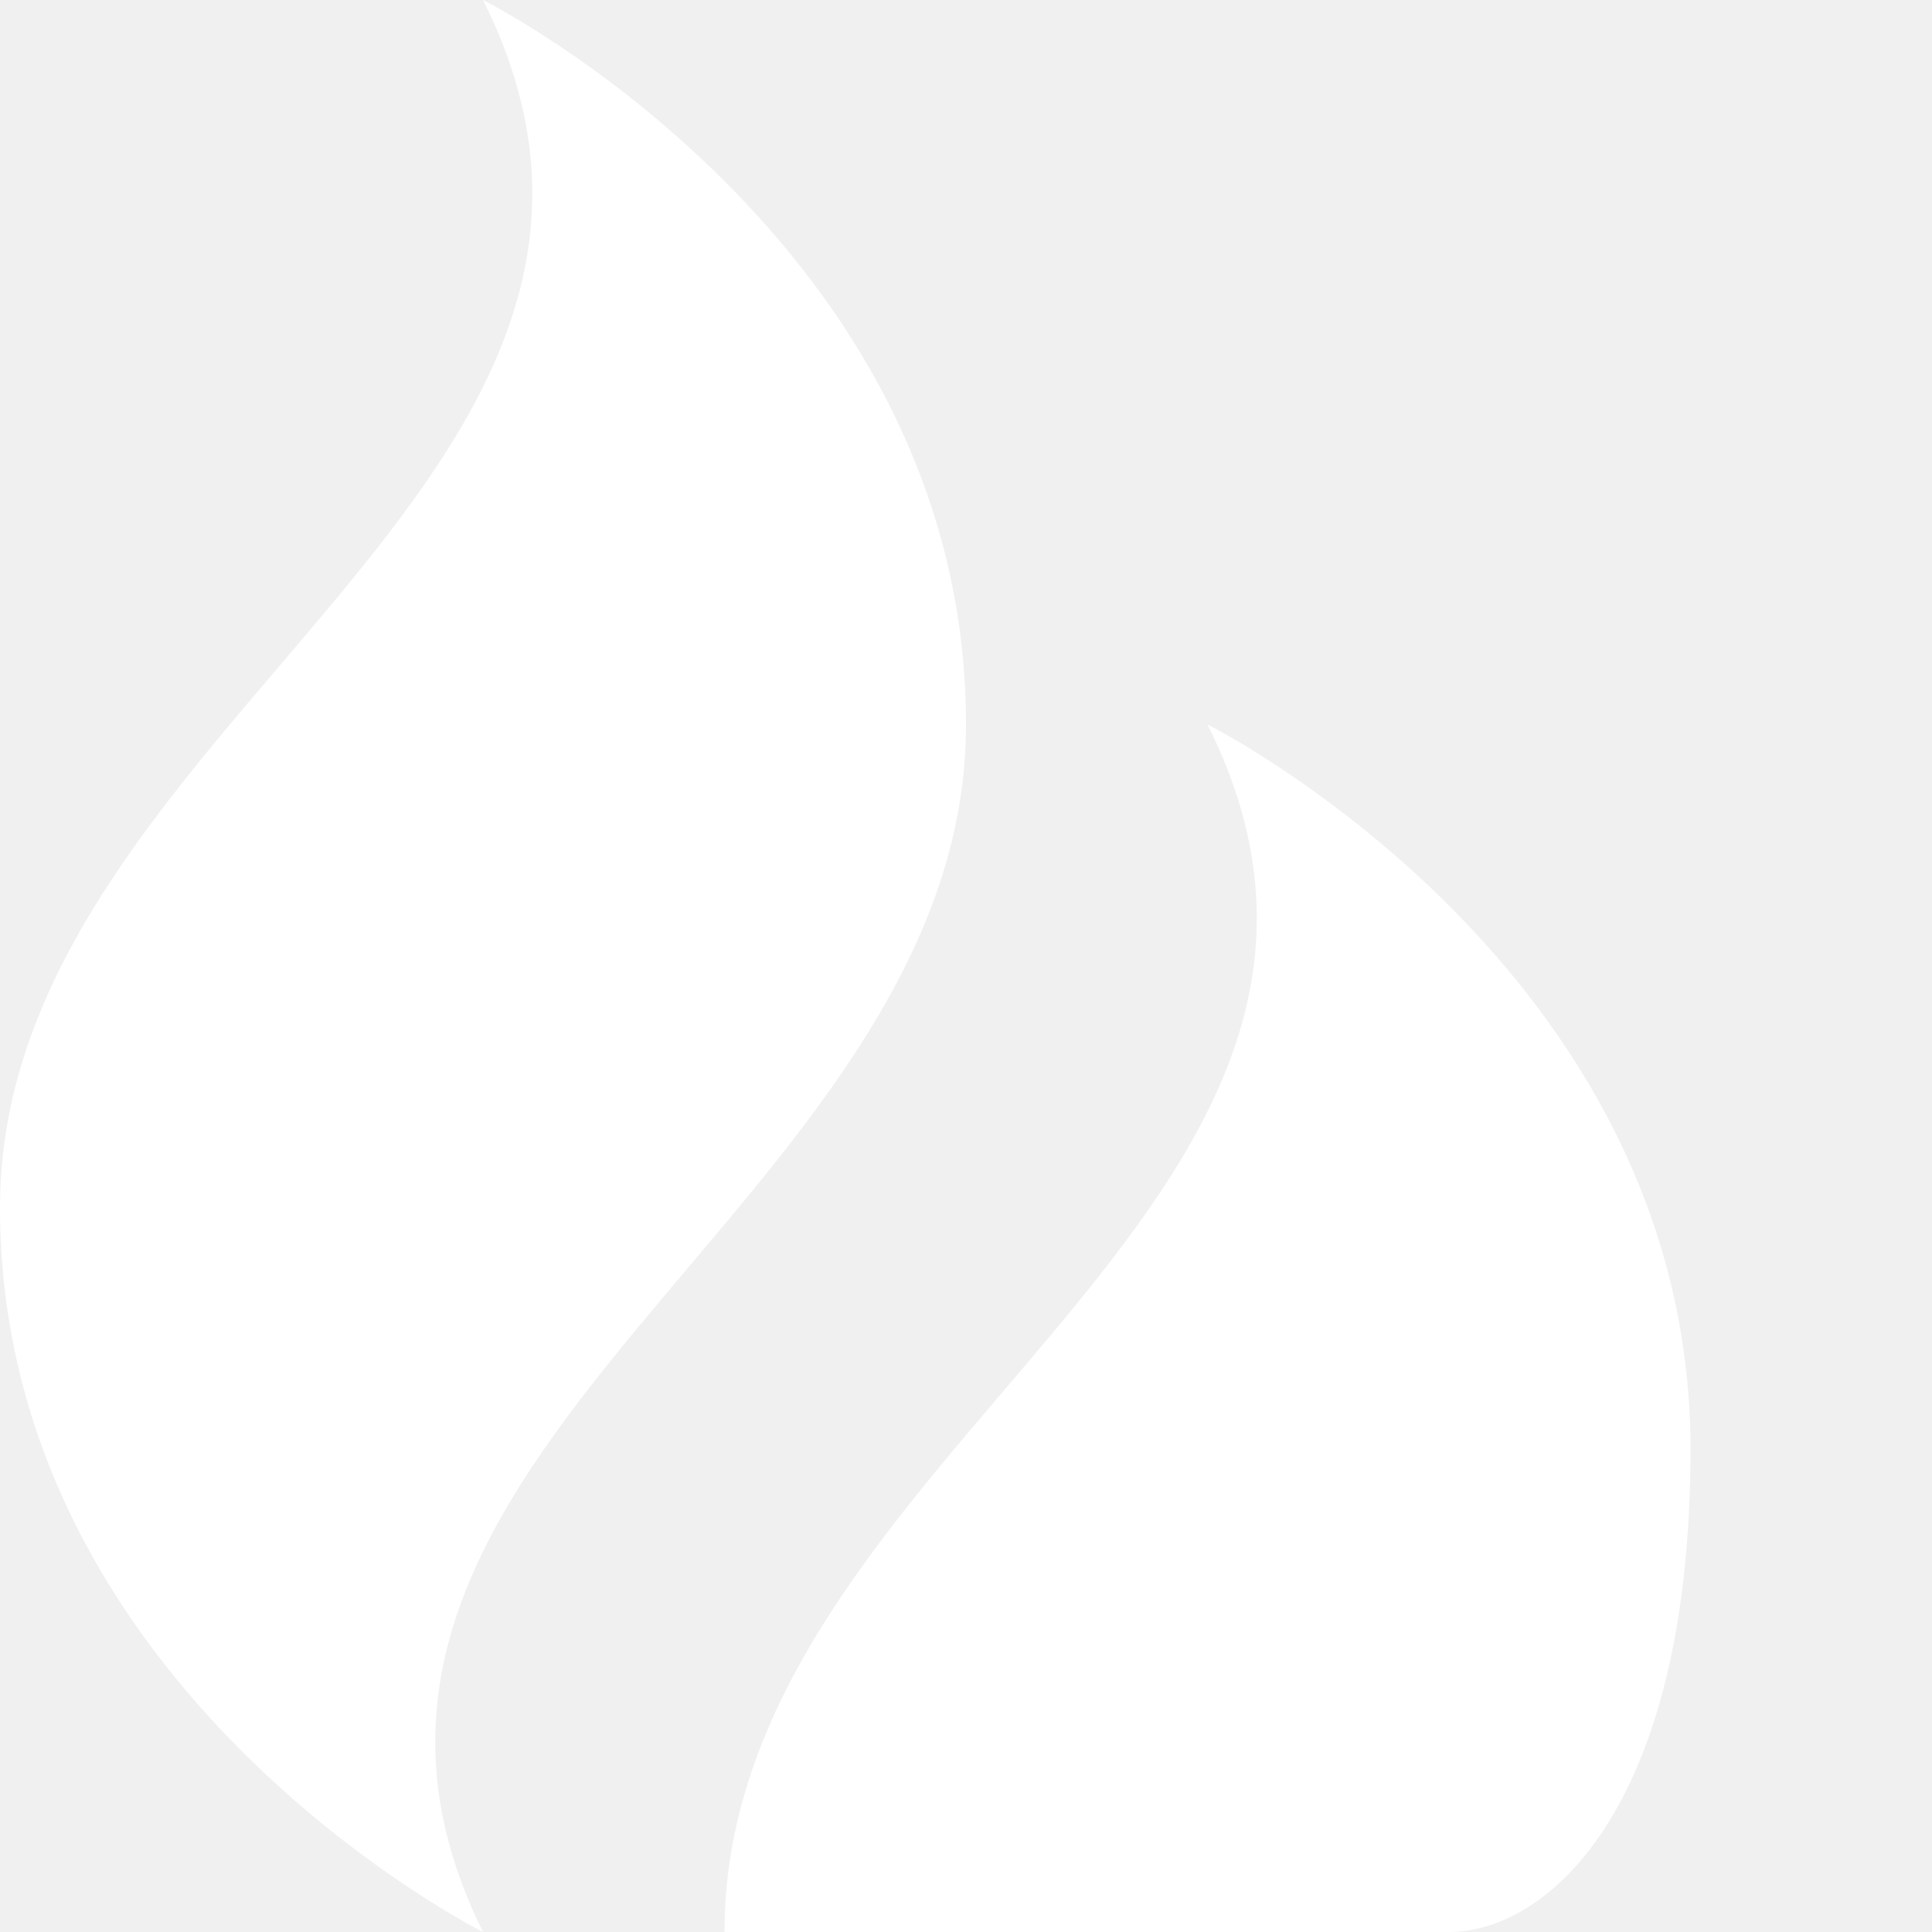
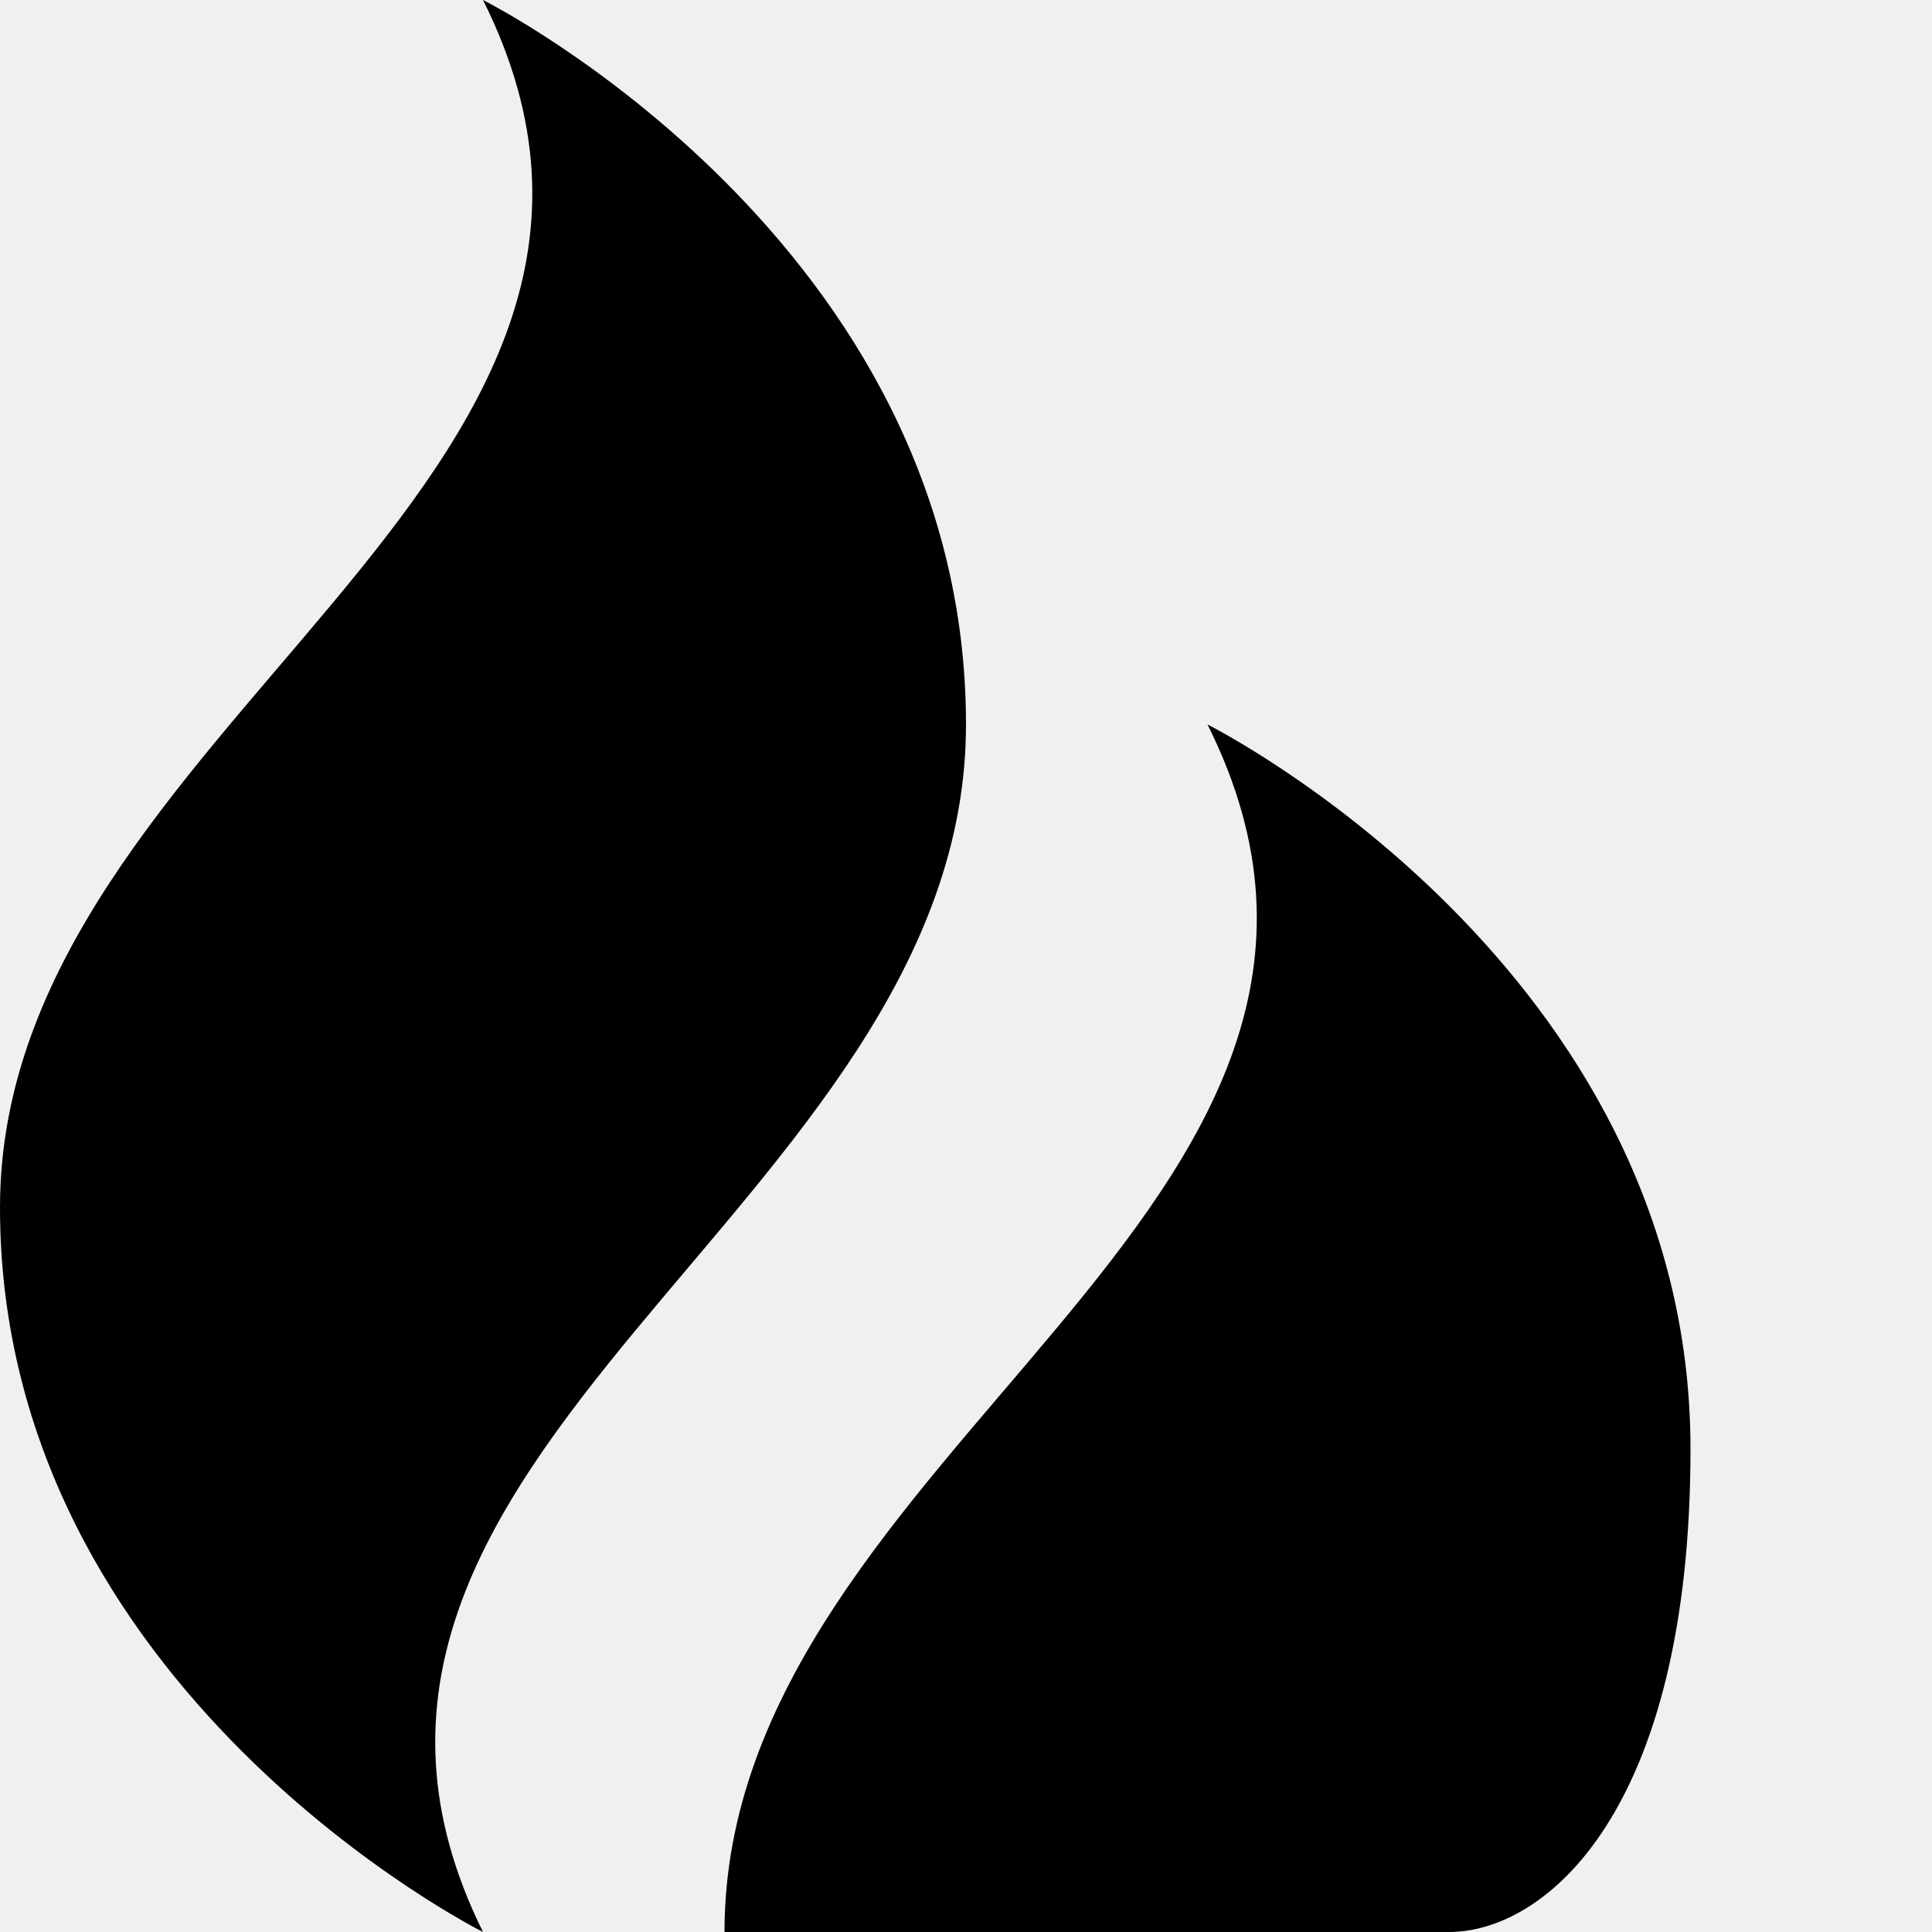
<svg xmlns="http://www.w3.org/2000/svg" width="8" height="8" viewBox="0 0 8 8">
-   <path d="M2 0c1 2-2 3-2 5s2 3 2 3c-.98-1.98 2-3 2-5s-2-3-2-3zm3 3c1 2-2 3-2 5h3c.4 0 1-.5 1-2 0-2-2-3-2-3z" fill="white" />
+   <path d="M2 0c1 2-2 3-2 5s2 3 2 3c-.98-1.98 2-3 2-5s-2-3-2-3zm3 3c1 2-2 3-2 5h3c.4 0 1-.5 1-2 0-2-2-3-2-3z" />
</svg>
